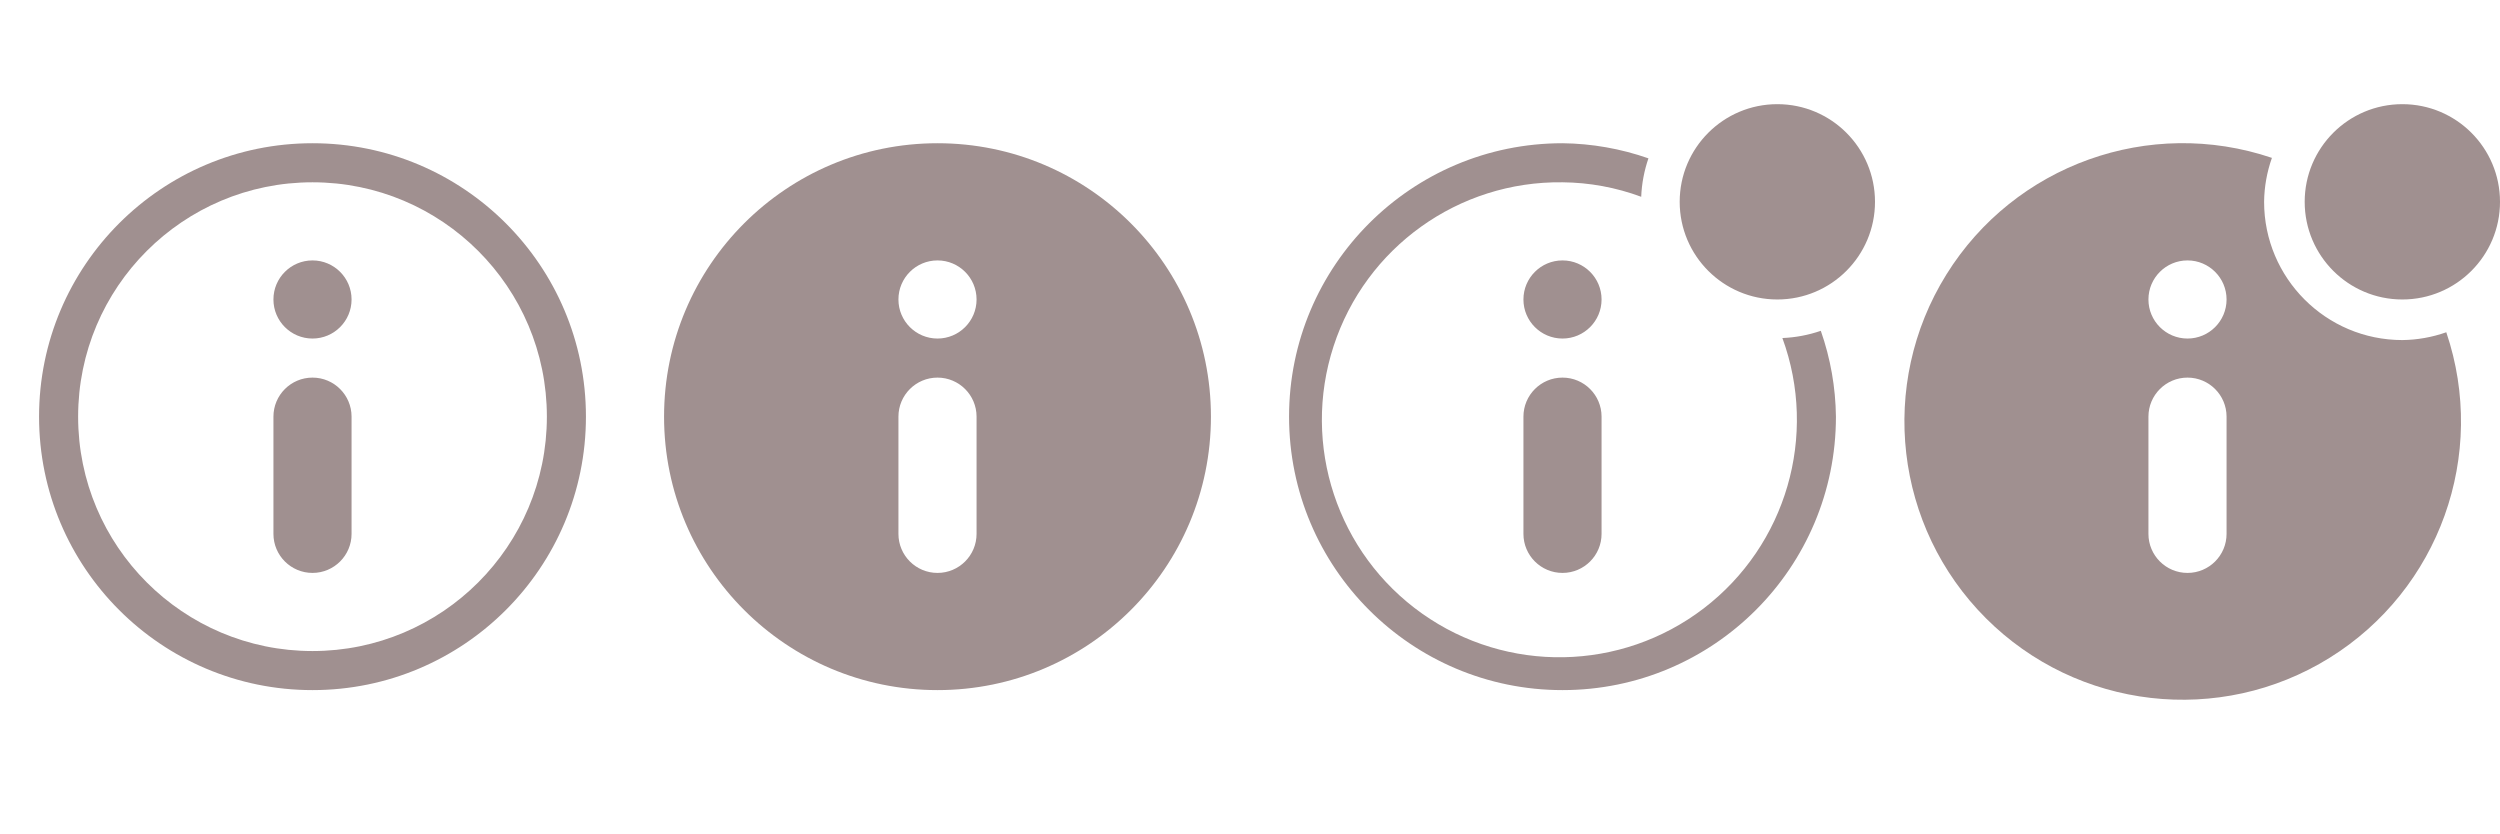
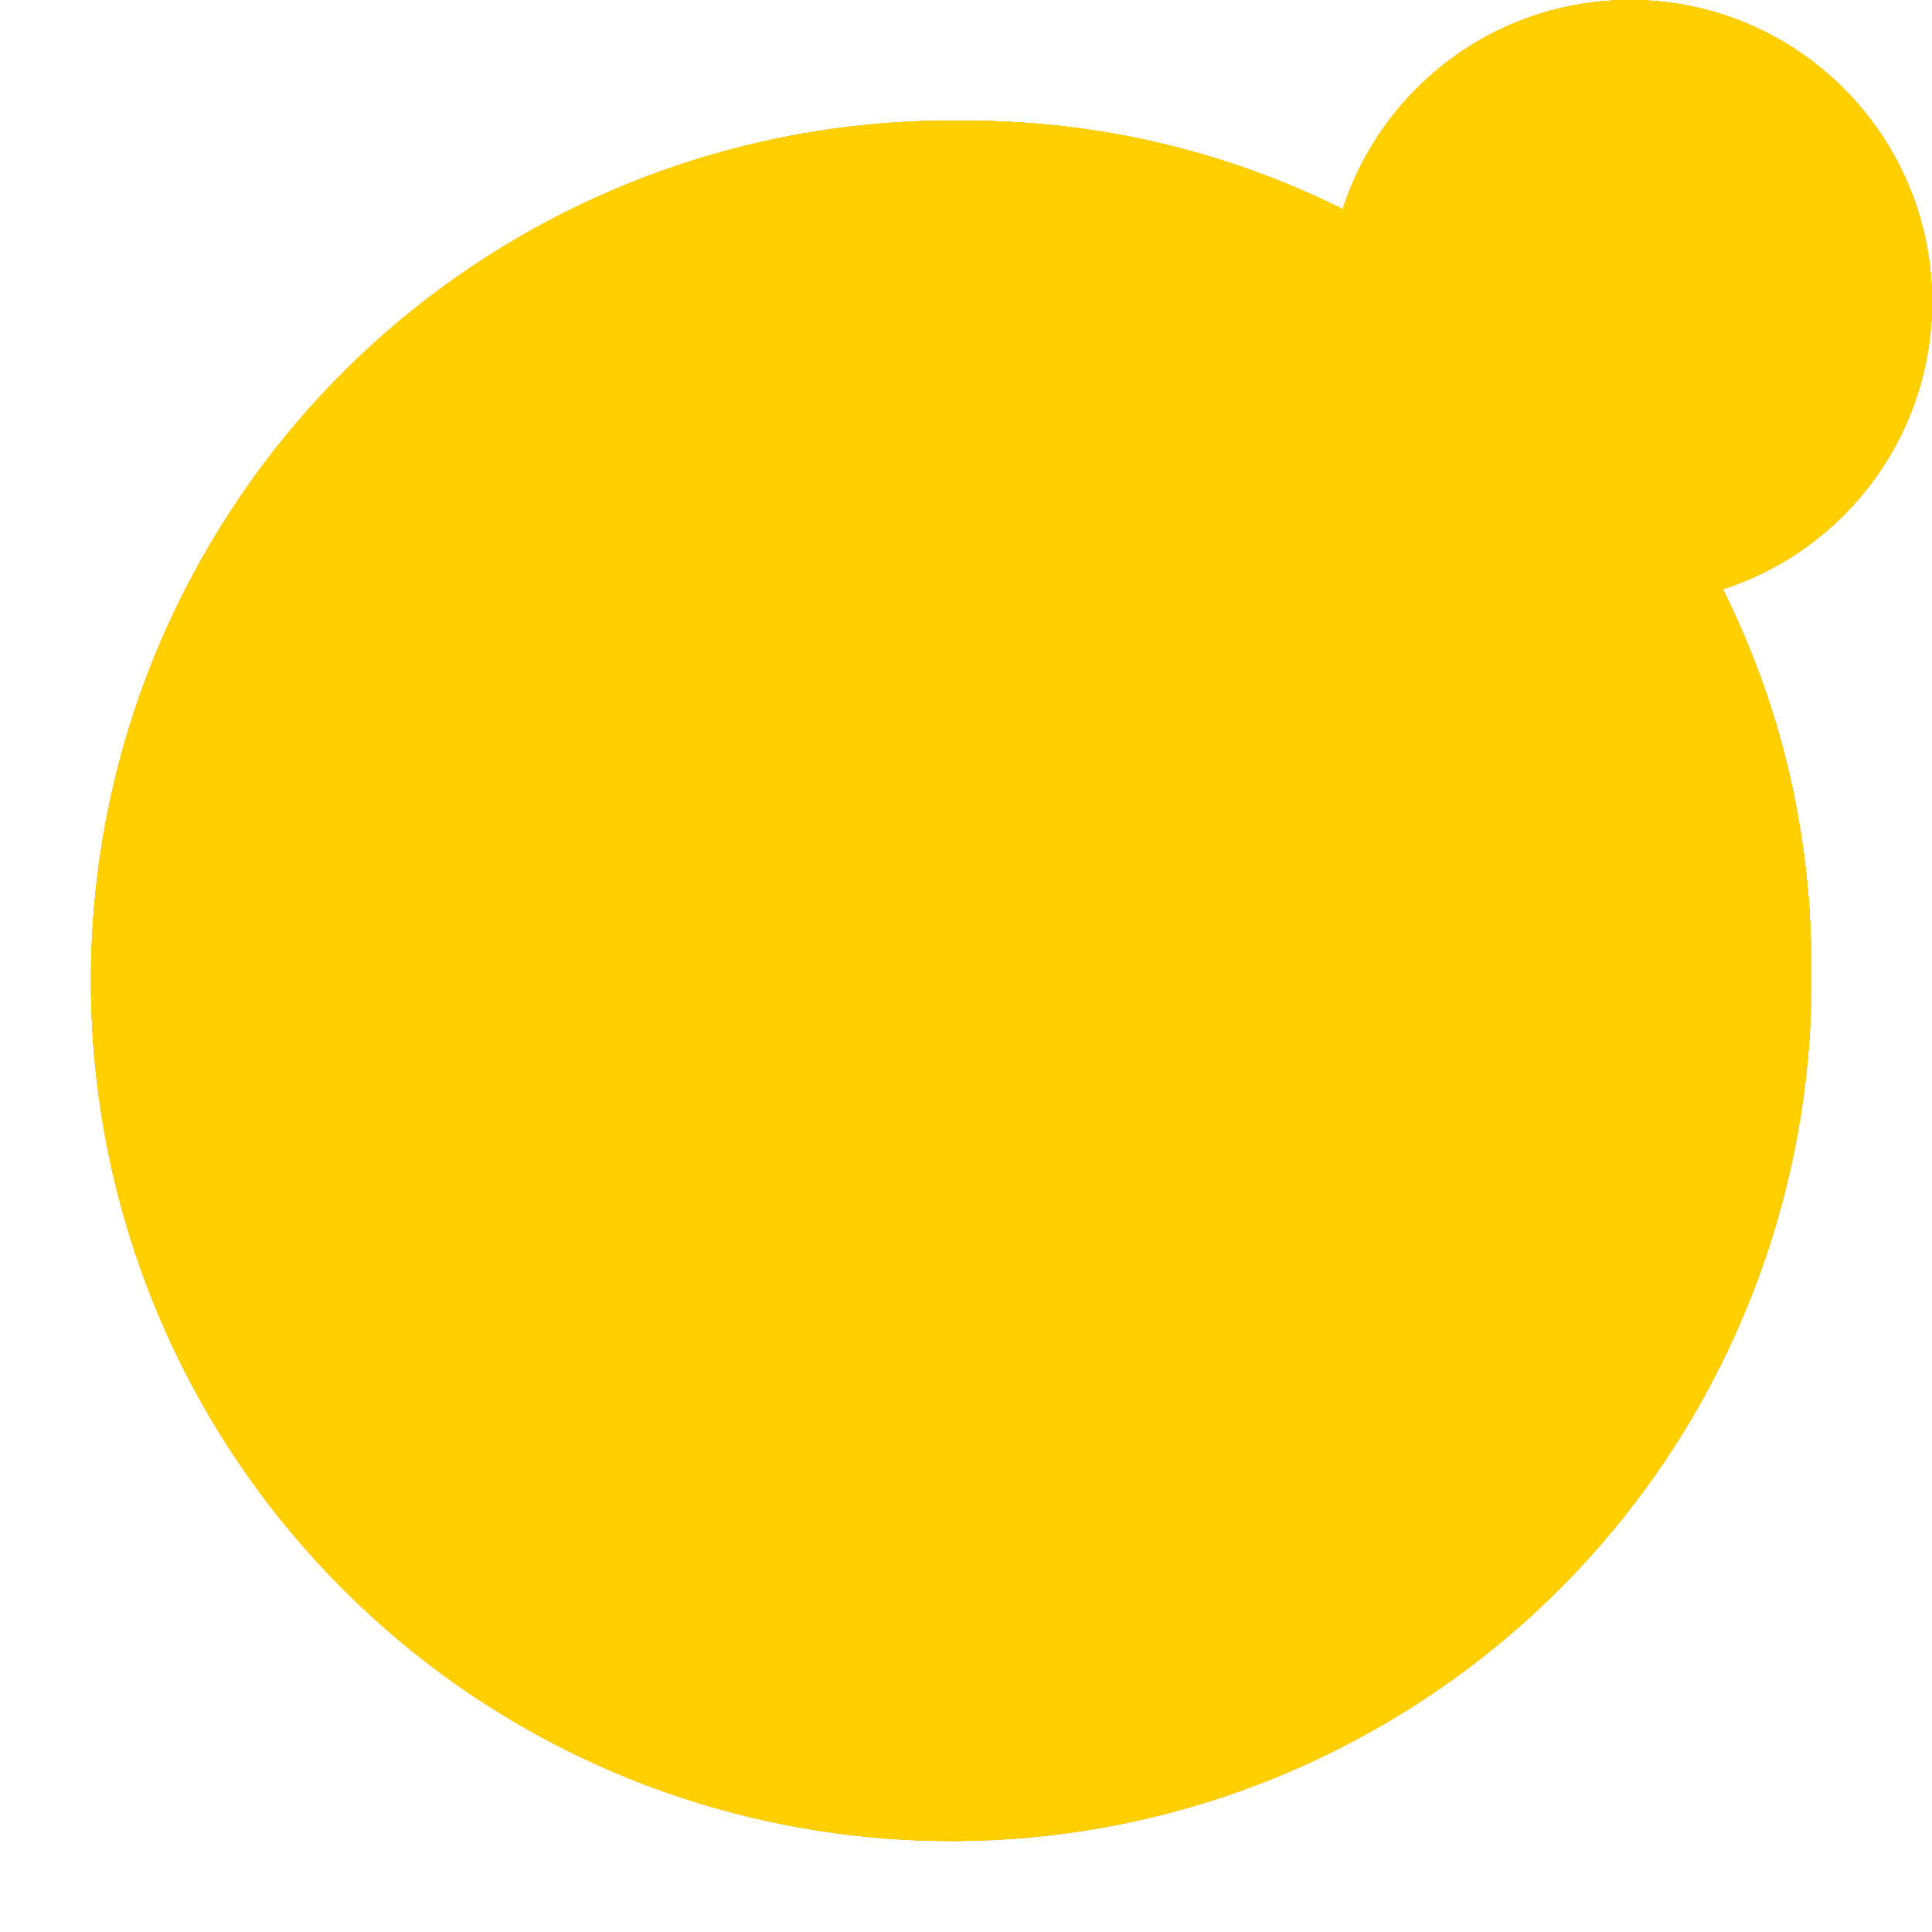
- <svg xmlns="http://www.w3.org/2000/svg" width="48" height="16" viewBox="0 0 64 16">
+ <svg xmlns="http://www.w3.org/2000/svg" xmlns:xlink="http://www.w3.org/1999/xlink" class="fieldtext" width="16" height="16" viewBox="0 0 16 16">
+   <style>
+ .fieldtext {
+   fill: #A09090;
+ }
+ 
+ .highlighttext {
+   fill: #FFCF00;
+ }
+ 
+ .black {
+   fill: #FFCF00;
+ }
+ 
+ .white {
+   fill: #FFCF00;
+ }
+ </style>
+   <style>
+     use:not(:target) {
+       display: none;
+     }
+     use {
+       fill-rule: evenodd;
+     }
+   </style>
  <defs>
-     <style>
-       path {
-         fill-rule: evenodd;
-         fill: #A09090;
-       }
-     </style>
+     <path id="glyph-normal" d="M128,193a7,7,0,1,1,7-7A7,7,0,0,1,128,193Zm0-13a6,6,0,1,0,6,6A6,6,0,0,0,128,180Zm0,10a1,1,0,0,1-1-1v-3a1,1,0,0,1,2,0v3A1,1,0,0,1,128,190Zm0-6a1,1,0,1,1,1-1A1,1,0,0,1,128,184Z" transform="translate(-120 -178)" />
+     <path id="glyph-hover" d="M102,179a7,7,0,1,1-7,7A7,7,0,0,1,102,179Zm0,3a1,1,0,1,1-1,1A1,1,0,0,1,102,182Zm0,3a1,1,0,0,1,1,1v3a1,1,0,0,1-2,0v-3A1,1,0,0,1,102,185Z" transform="translate(-94 -178)" />
+     <path id="glyph-notice" d="M133.5,202a2.5,2.5,0,1,1,2.5-2.5A2.5,2.5,0,0,1,133.5,202Zm-5.5,1a1,1,0,1,1,1-1A1,1,0,0,1,128,203Zm1,5a1,1,0,0,1-2,0v-3a1,1,0,0,1,2,0v3Zm-1-9a6.08,6.08,0,1,0,5.629,3.987,3.452,3.452,0,0,0,.984-0.185A6.9,6.9,0,0,1,135,205a7,7,0,1,1-7-7,6.9,6.9,0,0,1,2.2.387,3.452,3.452,0,0,0-.185.984A5.951,5.951,0,0,0,128,199Z" transform="translate(-120 -197)" />
+     <path id="glyph-notice-hover" d="M107.5,202a2.5,2.5,0,1,1,2.5-2.5A2.5,2.5,0,0,1,107.5,202Zm0,1.039a3.5,3.5,0,0,0,1.125-.2,7.124,7.124,0,1,1-4.464-4.464,3.5,3.5,0,0,0-.2,1.125A3.54,3.54,0,0,0,107.5,203.039ZM102,201a1,1,0,1,0,1,1A1,1,0,0,0,102,201Zm1,4a1,1,0,0,0-2,0v3a1,1,0,0,0,2,0v-3Z" transform="translate(-94 -197)" />
  </defs>
-   <view id="normal" viewBox="0 0 16 16" />
-   <g>
-     <path d="M128,193a7,7,0,1,1,7-7A7,7,0,0,1,128,193Zm0-13a6,6,0,1,0,6,6A6,6,0,0,0,128,180Zm0,10a1,1,0,0,1-1-1v-3a1,1,0,0,1,2,0v3A1,1,0,0,1,128,190Zm0-6a1,1,0,1,1,1-1A1,1,0,0,1,128,184Z" transform="translate(-120 -178)" />
-   </g>
-   <view id="hover" viewBox="16 0 16 16" />
-   <g transform="translate(16)">
-     <path d="M102,179a7,7,0,1,1-7,7A7,7,0,0,1,102,179Zm0,3a1,1,0,1,1-1,1A1,1,0,0,1,102,182Zm0,3a1,1,0,0,1,1,1v3a1,1,0,0,1-2,0v-3A1,1,0,0,1,102,185Z" transform="translate(-94 -178)" />
-   </g>
-   <view id="notice" viewBox="32 0 16 16" />
-   <g transform="translate(32)">
-     <path d="M133.5,202a2.5,2.5,0,1,1,2.5-2.5A2.5,2.5,0,0,1,133.5,202Zm-5.5,1a1,1,0,1,1,1-1A1,1,0,0,1,128,203Zm1,5a1,1,0,0,1-2,0v-3a1,1,0,0,1,2,0v3Zm-1-9a6.08,6.08,0,1,0,5.629,3.987,3.452,3.452,0,0,0,.984-0.185A6.9,6.9,0,0,1,135,205a7,7,0,1,1-7-7,6.9,6.9,0,0,1,2.2.387,3.452,3.452,0,0,0-.185.984A5.951,5.951,0,0,0,128,199Z" transform="translate(-120 -197)" />
-   </g>
-   <view id="notice-hover" viewBox="48 0 16 16" />
-   <g transform="translate(48)">
-     <path d="M107.5,202a2.5,2.5,0,1,1,2.5-2.5A2.5,2.5,0,0,1,107.5,202Zm0,1.039a3.5,3.5,0,0,0,1.125-.2,7.124,7.124,0,1,1-4.464-4.464,3.5,3.5,0,0,0-.2,1.125A3.54,3.54,0,0,0,107.5,203.039ZM102,201a1,1,0,1,0,1,1A1,1,0,0,0,102,201Zm1,4a1,1,0,0,0-2,0v3a1,1,0,0,0,2,0v-3Z" transform="translate(-94 -197)" />
-   </g>
+   <use id="normal" xlink:href="#glyph-normal" />
+   <use id="hover" xlink:href="#glyph-hover" />
+   <use id="notice" xlink:href="#glyph-notice" />
+   <use id="notice-hover" xlink:href="#glyph-notice-hover" />
+   <use class="black" id="normal-black" xlink:href="#glyph-normal" />
+   <use class="black" id="hover-black" xlink:href="#glyph-hover" />
+   <use class="black" id="notice-black" xlink:href="#glyph-notice" />
+   <use class="black" id="notice-hover-black" xlink:href="#glyph-notice-hover" />
+   <use class="white" id="normal-white" xlink:href="#glyph-normal" />
+   <use class="white" id="hover-white" xlink:href="#glyph-hover" />
+   <use class="white" id="notice-white" xlink:href="#glyph-notice" />
+   <use class="white" id="notice-hover-white" xlink:href="#glyph-notice-hover" />
</svg>
